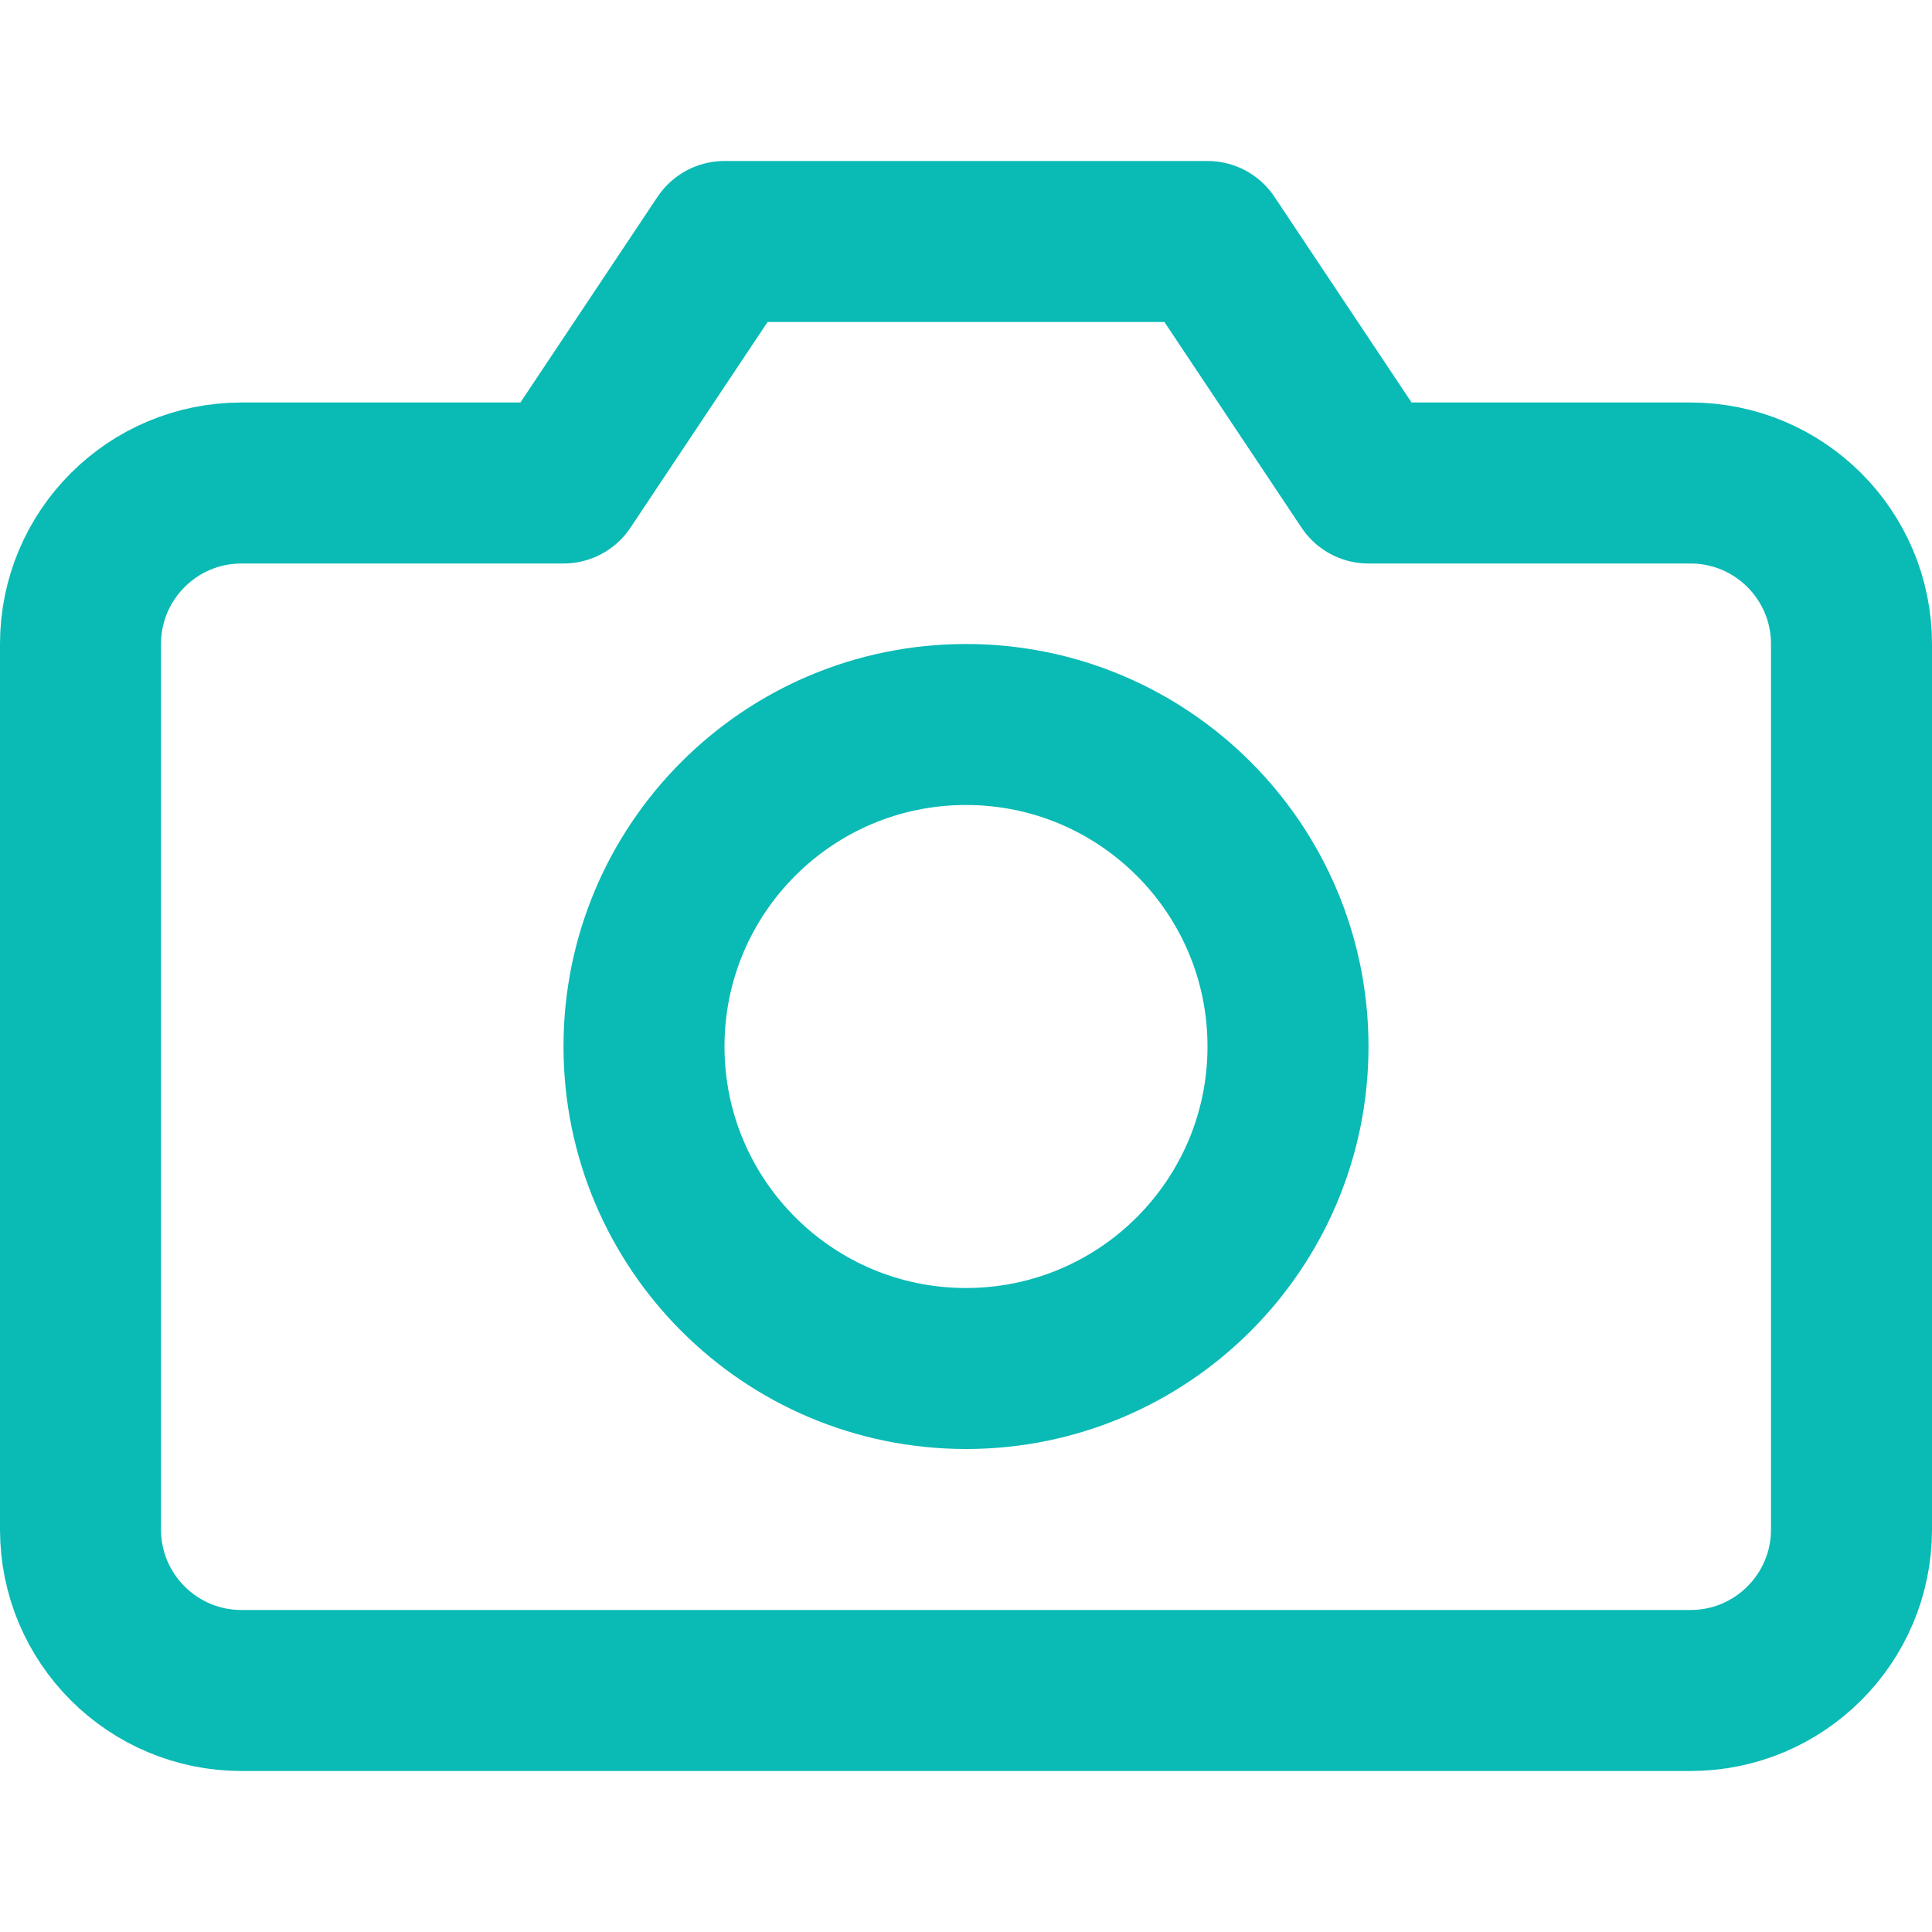
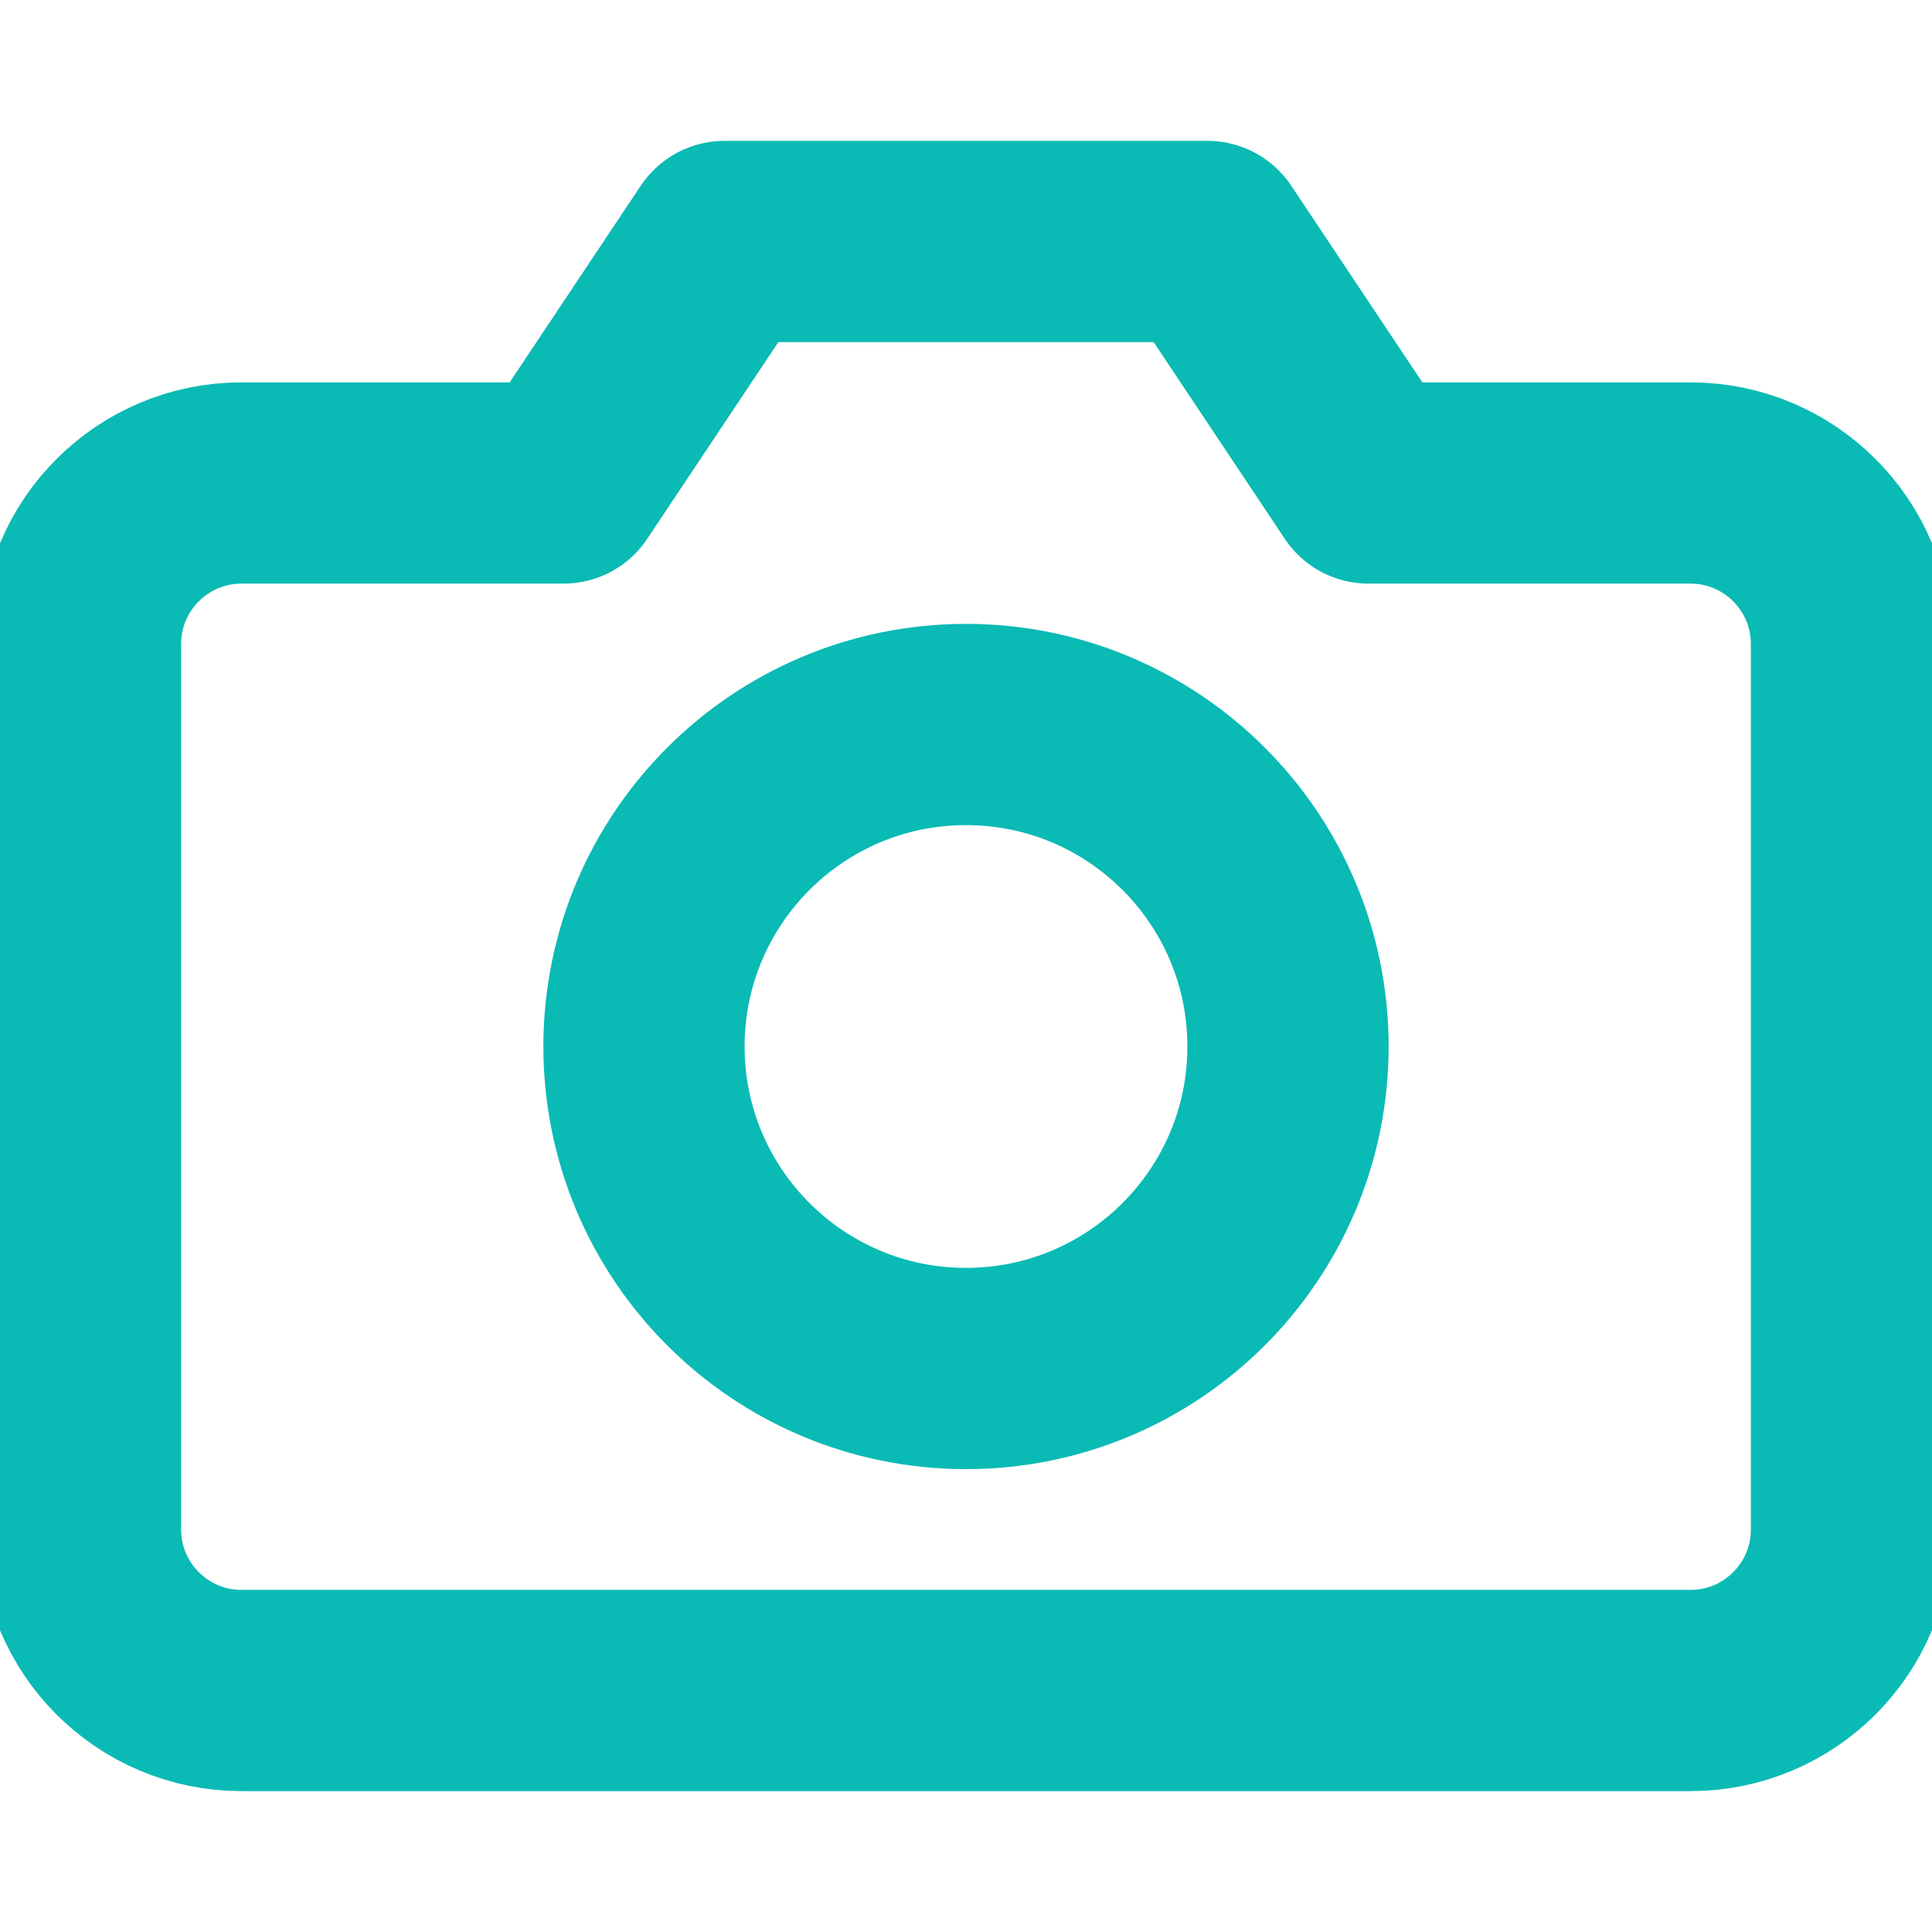
- <svg xmlns="http://www.w3.org/2000/svg" viewBox="0 0 24 24" fill="none" stroke="#0ABAB5" stroke-width="2" stroke-linecap="round" stroke-linejoin="round">
+ <svg xmlns="http://www.w3.org/2000/svg" viewBox="0 0 24 24" fill="none" stroke="#0ABAB5" stroke-width="2.5" stroke-linecap="round" stroke-linejoin="round">
  <path d="M23 19a2 2 0 0 1-2 2H3a2 2 0 0 1-2-2V8a2 2 0 0 1 2-2h4l2-3h6l2 3h4a2 2 0 0 1 2 2z" />
  <circle cx="12" cy="13" r="4" />
</svg>
